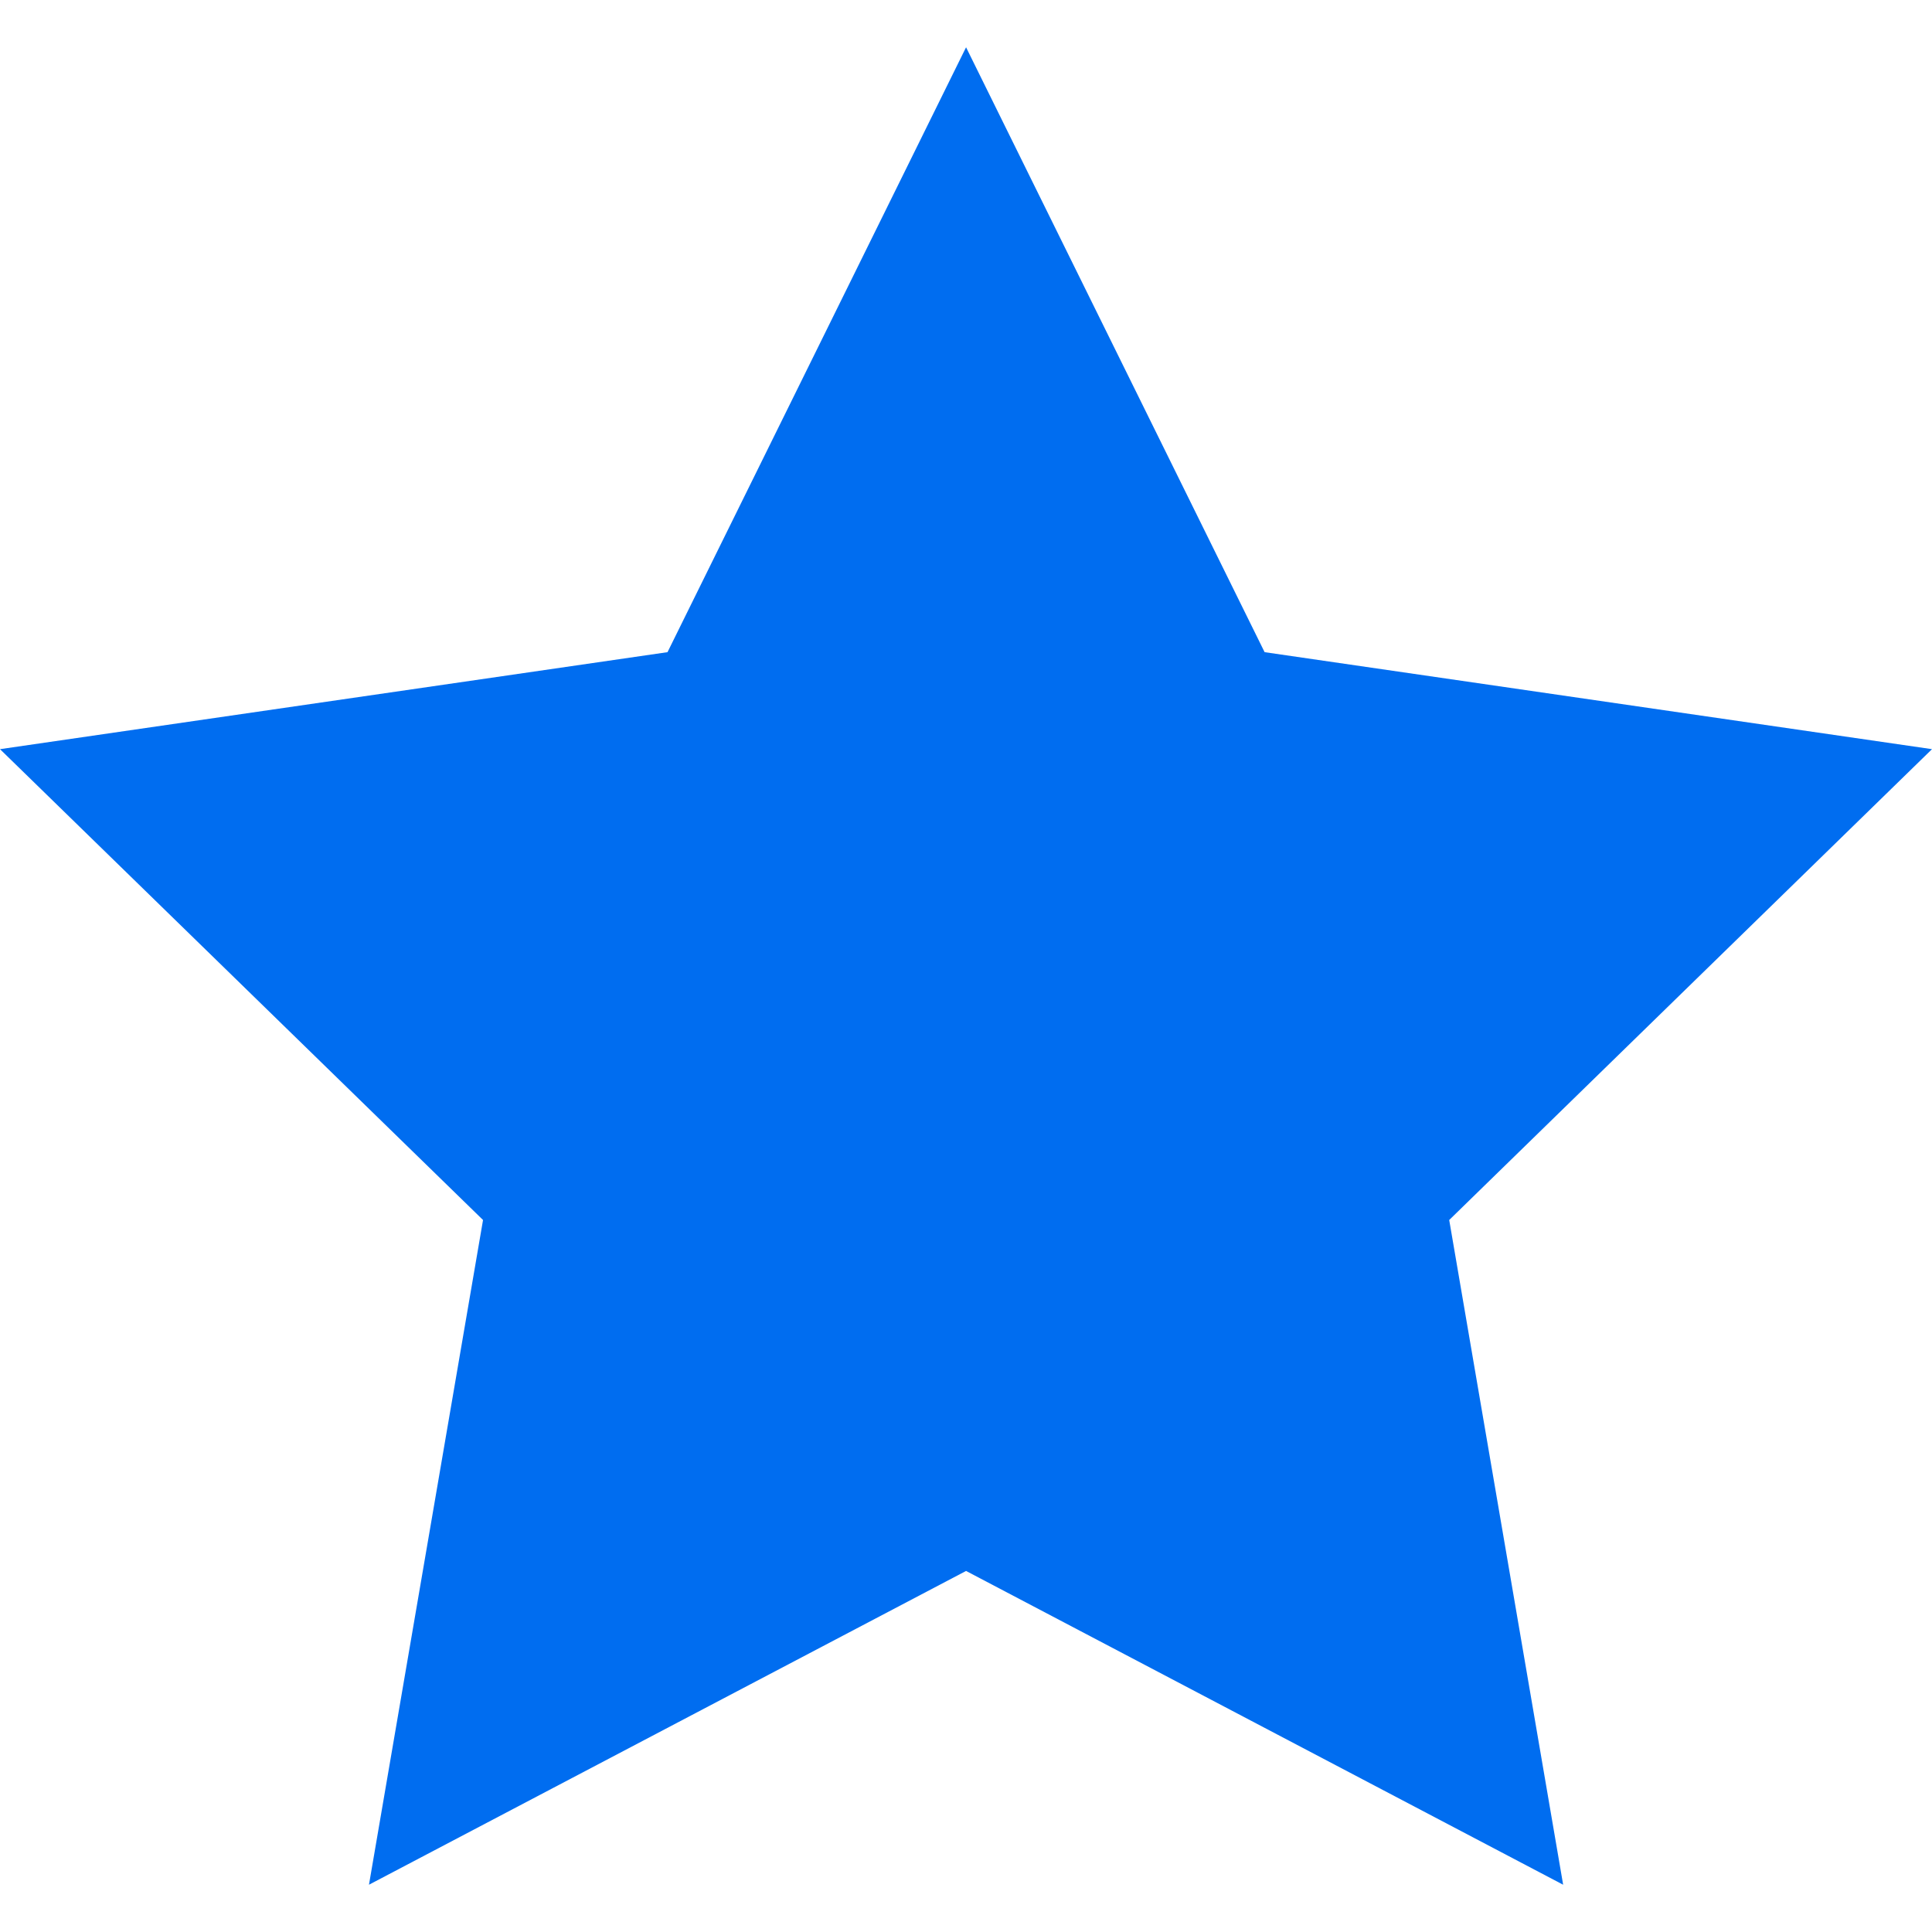
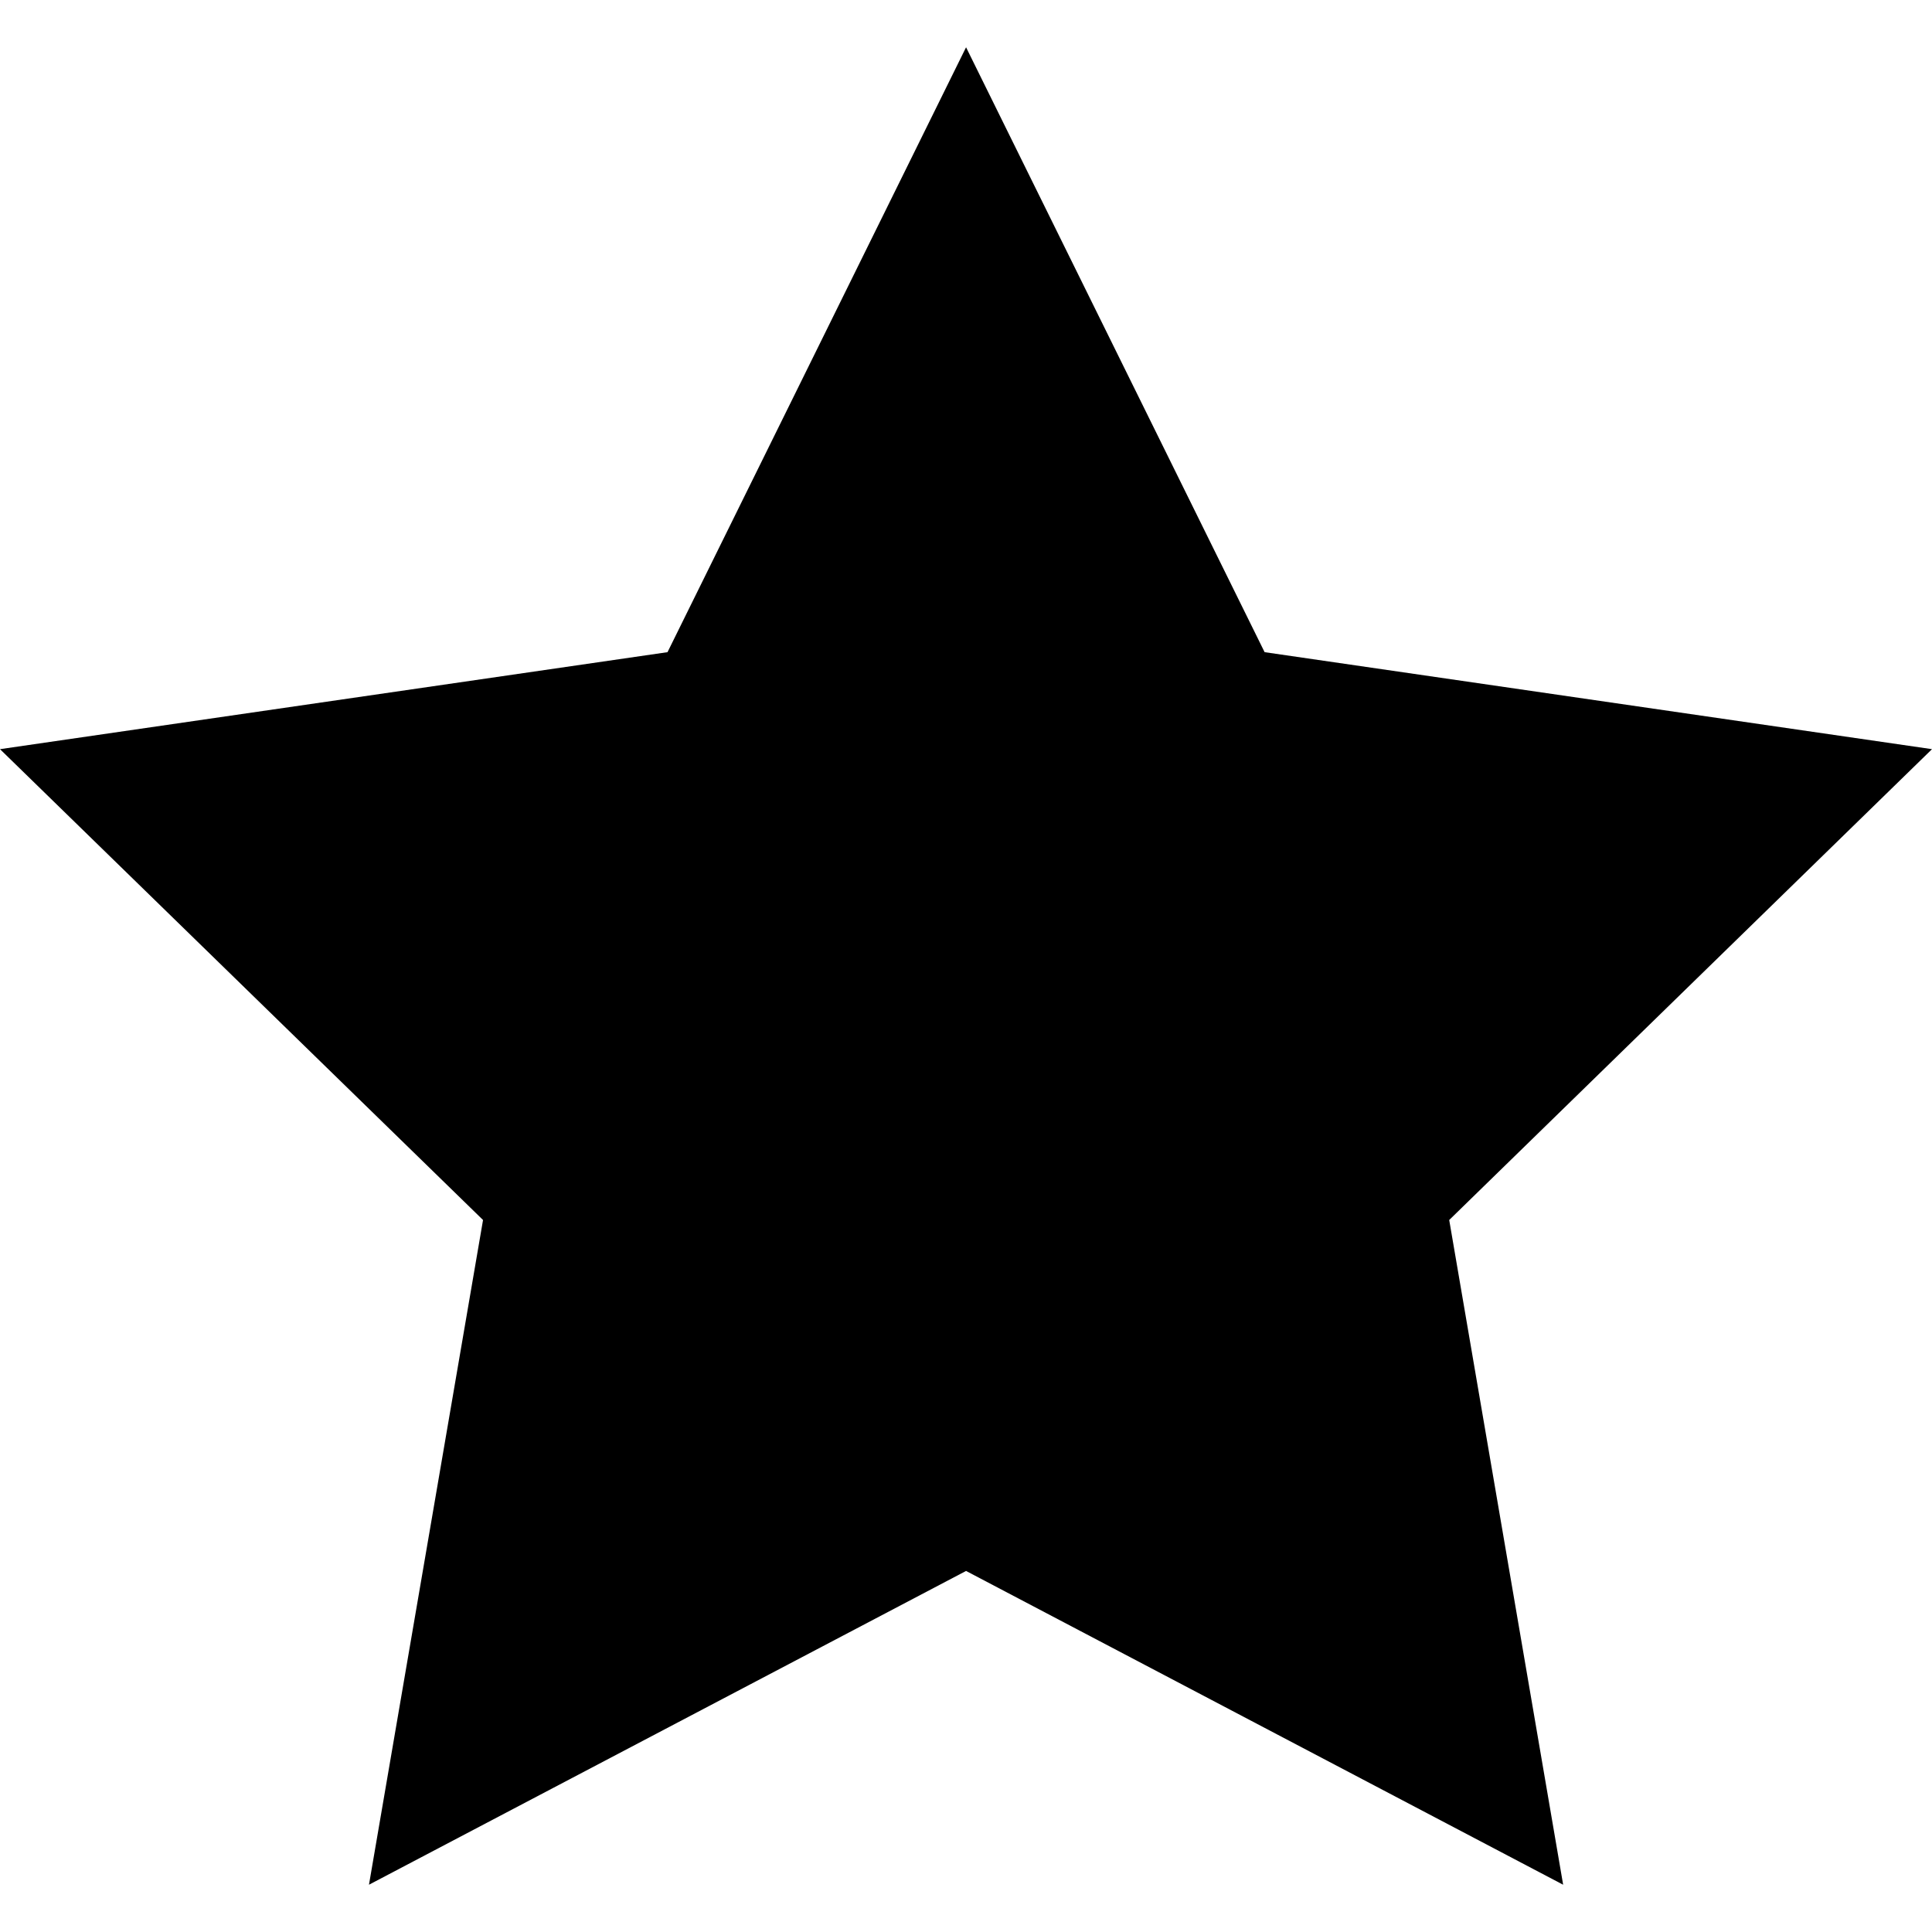
<svg xmlns="http://www.w3.org/2000/svg" version="1.1" id="Capa_1" x="0px" y="0px" viewBox="0 0 503.911 503.911" style="enable-background:new 0 0 503.911 503.911;" xml:space="preserve" width="512px" height="512px">
  <g>
    <g>
      <g>
-         <polygon points="503.911,195.399 329.839,170.1 251.972,12.332 174.104,170.1 0,195.399 125.986,318.206      96.237,491.58 251.972,409.74 407.706,491.58 377.989,318.206    " fill="#006DF0" />
+         <polygon points="503.911,195.399 329.839,170.1 251.972,12.332 174.104,170.1 0,195.399 125.986,318.206      96.237,491.58 251.972,409.74 407.706,491.58 377.989,318.206" />
      </g>
    </g>
  </g>
  <g>
</g>
  <g>
</g>
  <g>
</g>
  <g>
</g>
  <g>
</g>
  <g>
</g>
  <g>
</g>
  <g>
</g>
  <g>
</g>
  <g>
</g>
  <g>
</g>
  <g>
</g>
  <g>
</g>
  <g>
</g>
  <g>
</g>
</svg>
